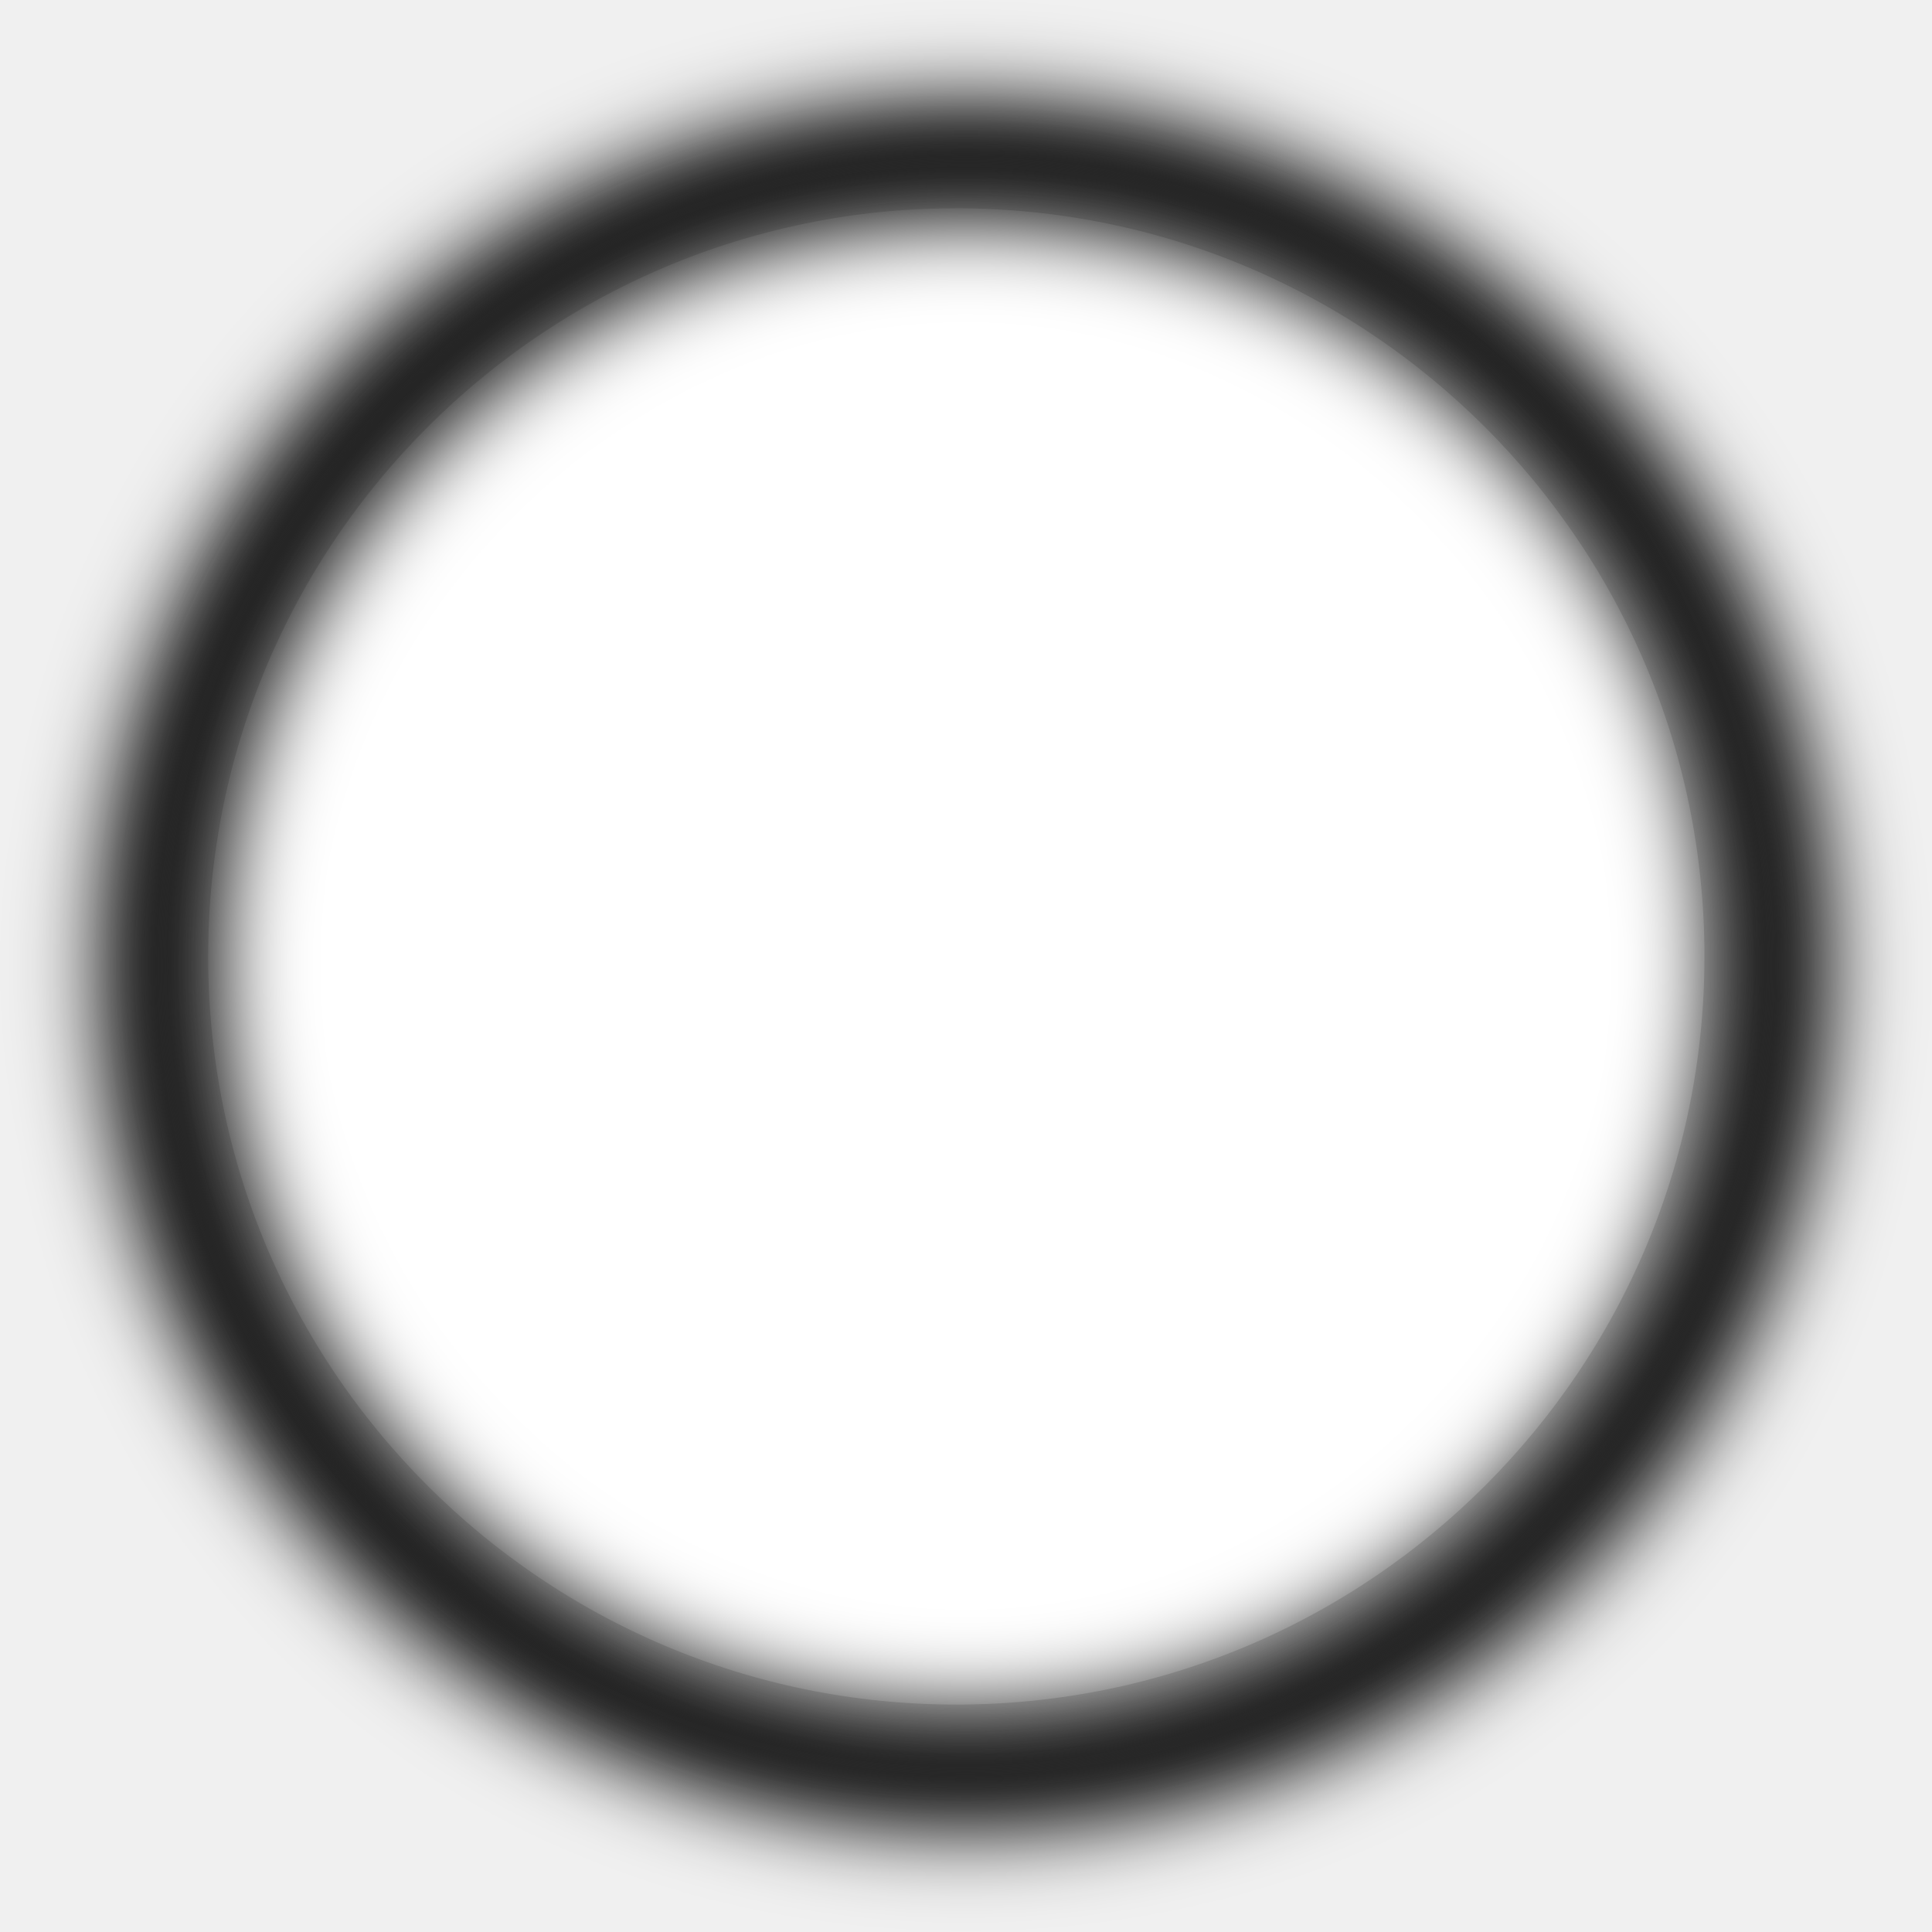
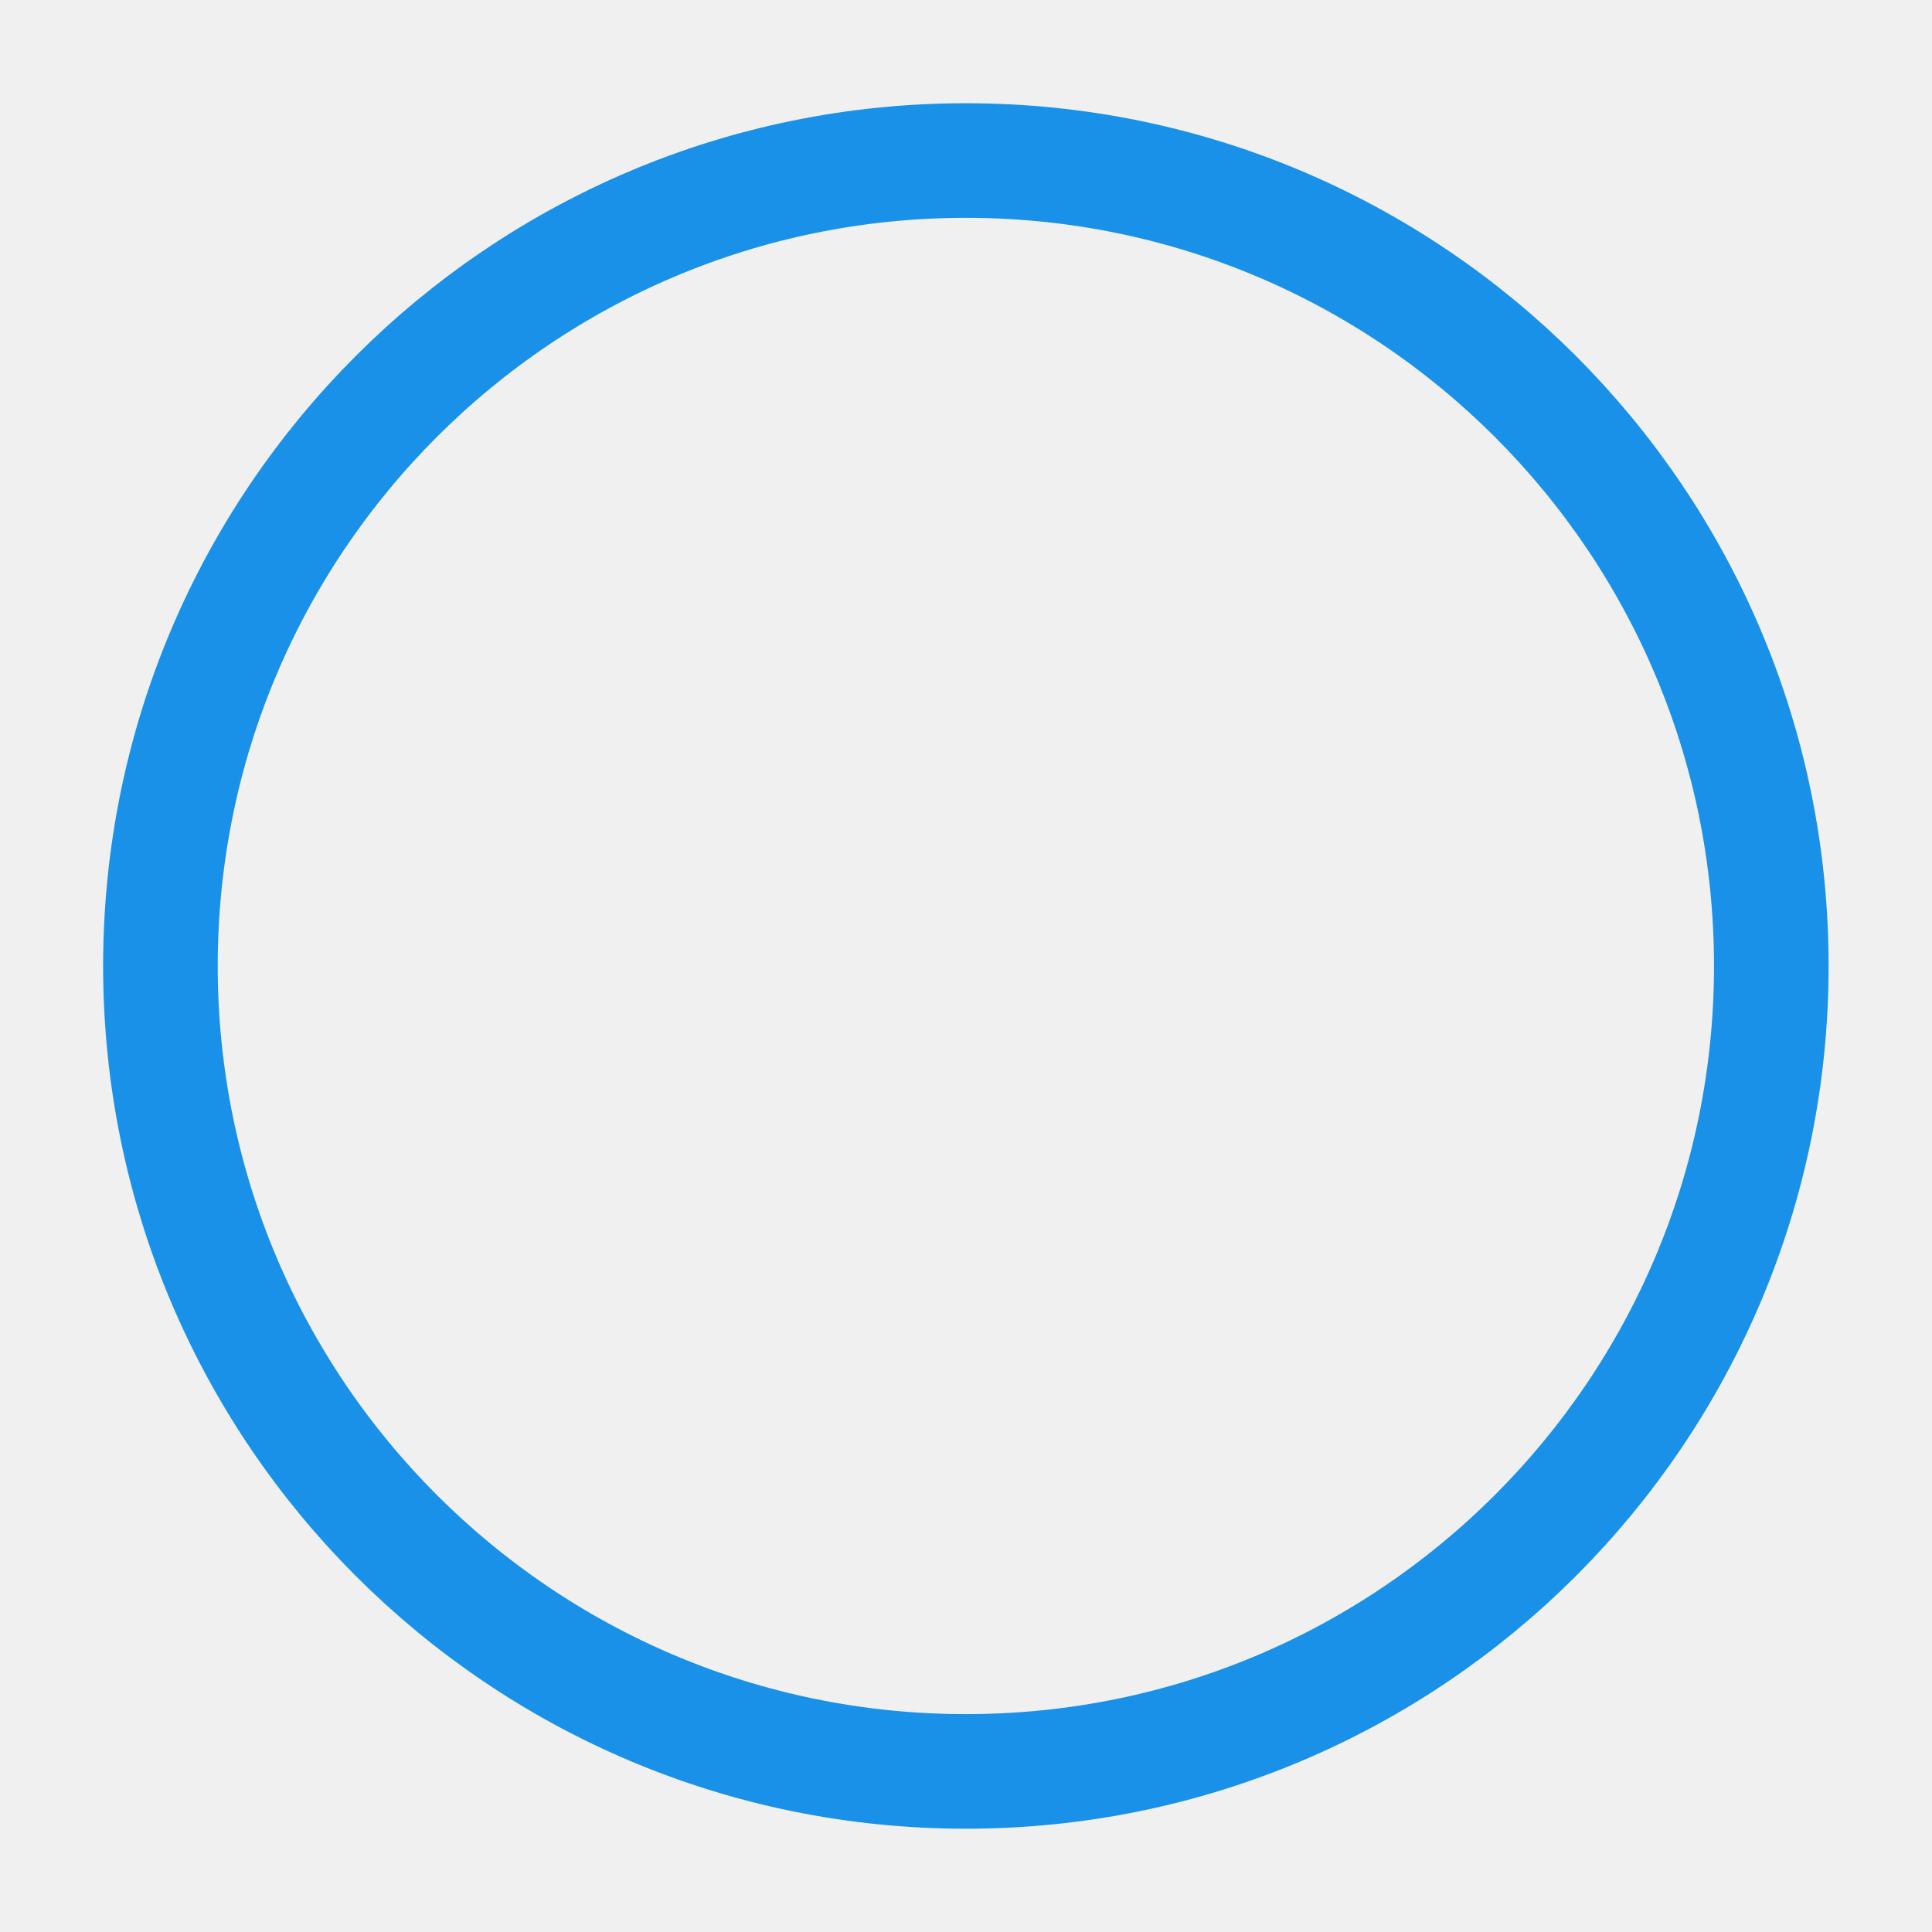
<svg xmlns="http://www.w3.org/2000/svg" xmlns:xlink="http://www.w3.org/1999/xlink" width="24" height="24" id="svg2" version="1.1">
  <defs id="defs6">
    <linearGradient id="linearGradient4337">
      <stop style="stop-color:#000000;stop-opacity:1;" offset="0" id="stop4339" />
      <stop style="stop-color:#000000;stop-opacity:0;" offset="1" id="stop4341" />
    </linearGradient>
    <filter id="filter4352" color-interpolation-filters="sRGB">
      <feGaussianBlur id="feGaussianBlur4354" stdDeviation="4.506" />
    </filter>
    <radialGradient xlink:href="#linearGradient4337" id="radialGradient4343" cx="105.517" cy="104.841" fx="105.517" fy="104.841" r="90.344" gradientTransform="translate(0,1.7406949e-6)" gradientUnits="userSpaceOnUse" />
  </defs>
  <g id="g11" transform="matrix(0.118627,0,0,0.118627,-0.637485,-0.5559289)">
-     <path stroke-miterlimit="4" id="path4346" d="m 190.861,105.841 c 0,46.582 -37.762,84.344 -84.344,84.344 -46.582,0 -84.344,-37.762 -84.344,-84.344 0,-46.582 37.762,-84.344 84.344,-84.344 46.582,0 84.344,37.762 84.344,84.344 z" style="fill:#ffffff;fill-rule:nonzero;stroke:#000000;stroke-width:12;stroke-linecap:round;stroke-linejoin:round;stroke-miterlimit:4;stroke-dashoffset:0;filter:url(#filter4352)" />
-     <path stroke-miterlimit="4" d="m 189.861,104.841 c 0,46.582 -37.762,84.344 -84.344,84.344 -46.582,0 -84.344,-37.762 -84.344,-84.344 0,-46.582 37.762,-84.344 84.344,-84.344 46.582,0 84.344,37.762 84.344,84.344 z" id="path4337" style="fill:none;fill-rule:nonzero;stroke:url(#radialGradient4343);stroke-width:12;stroke-linecap:round;stroke-linejoin:round;stroke-miterlimit:4;stroke-dashoffset:0;fill-opacity:1;stroke-opacity:1" />
+     <path stroke-miterlimit="4" id="path4346" d="m 190.861,105.841 c 0,46.582 -37.762,84.344 -84.344,84.344 -46.582,0 -84.344,-37.762 -84.344,-84.344 0,-46.582 37.762,-84.344 84.344,-84.344 46.582,0 84.344,37.762 84.344,84.344 z" style="fill:#ffffff;fill-rule:nonzero;stroke:#1991e8;stroke-width:12;stroke-linecap:round;stroke-linejoin:round;stroke-miterlimit:4;stroke-dashoffset:0;stroke-opacity:1;fill-opacity:0" />
    <g transform="matrix(0.186326,0,0,0.186326,-2198.53,-1179.12)" id="g18353" style="fill-rule:evenodd" />
    <g transform="matrix(0.186326,0,0,0.186326,-2198.53,-1179.12)" id="g18355" style="fill-rule:evenodd" />
    <g transform="matrix(0.186326,0,0,0.186326,-2198.53,-1179.12)" id="g18357" style="fill-rule:evenodd" />
    <g transform="matrix(0.186326,0,0,0.186326,-2198.53,-1179.12)" id="g18359" style="fill-rule:evenodd" />
  </g>
</svg>
